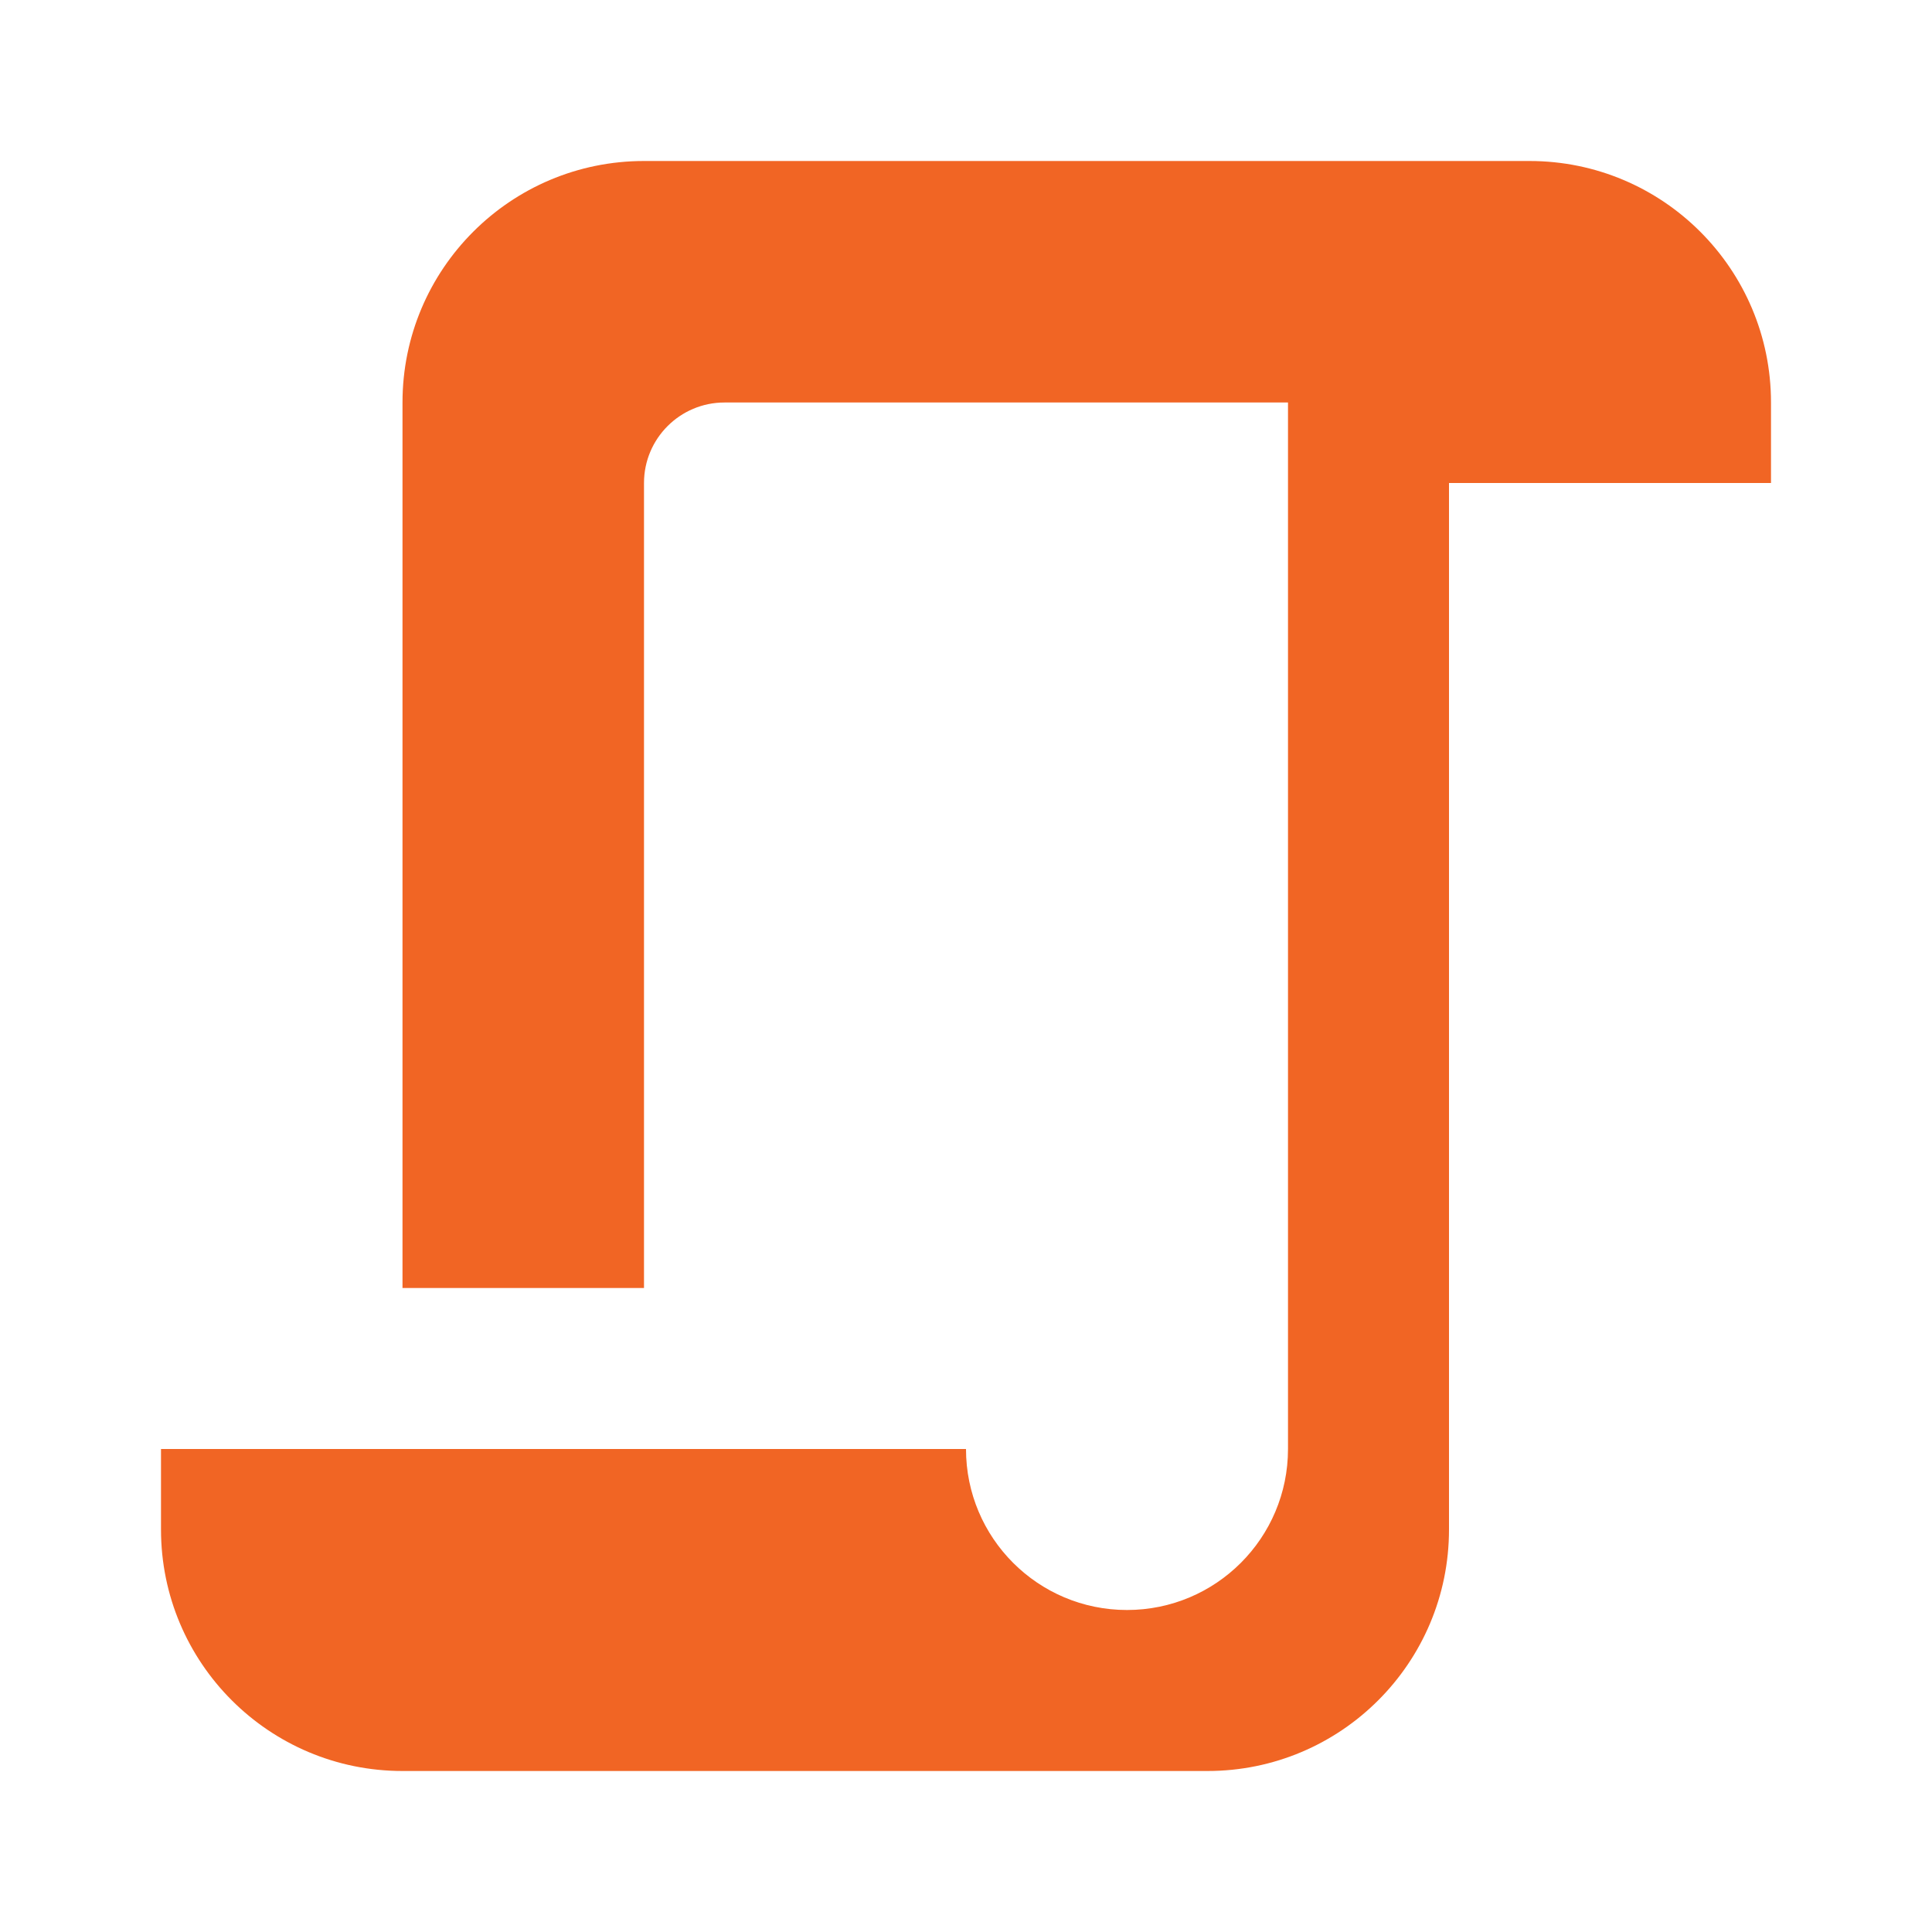
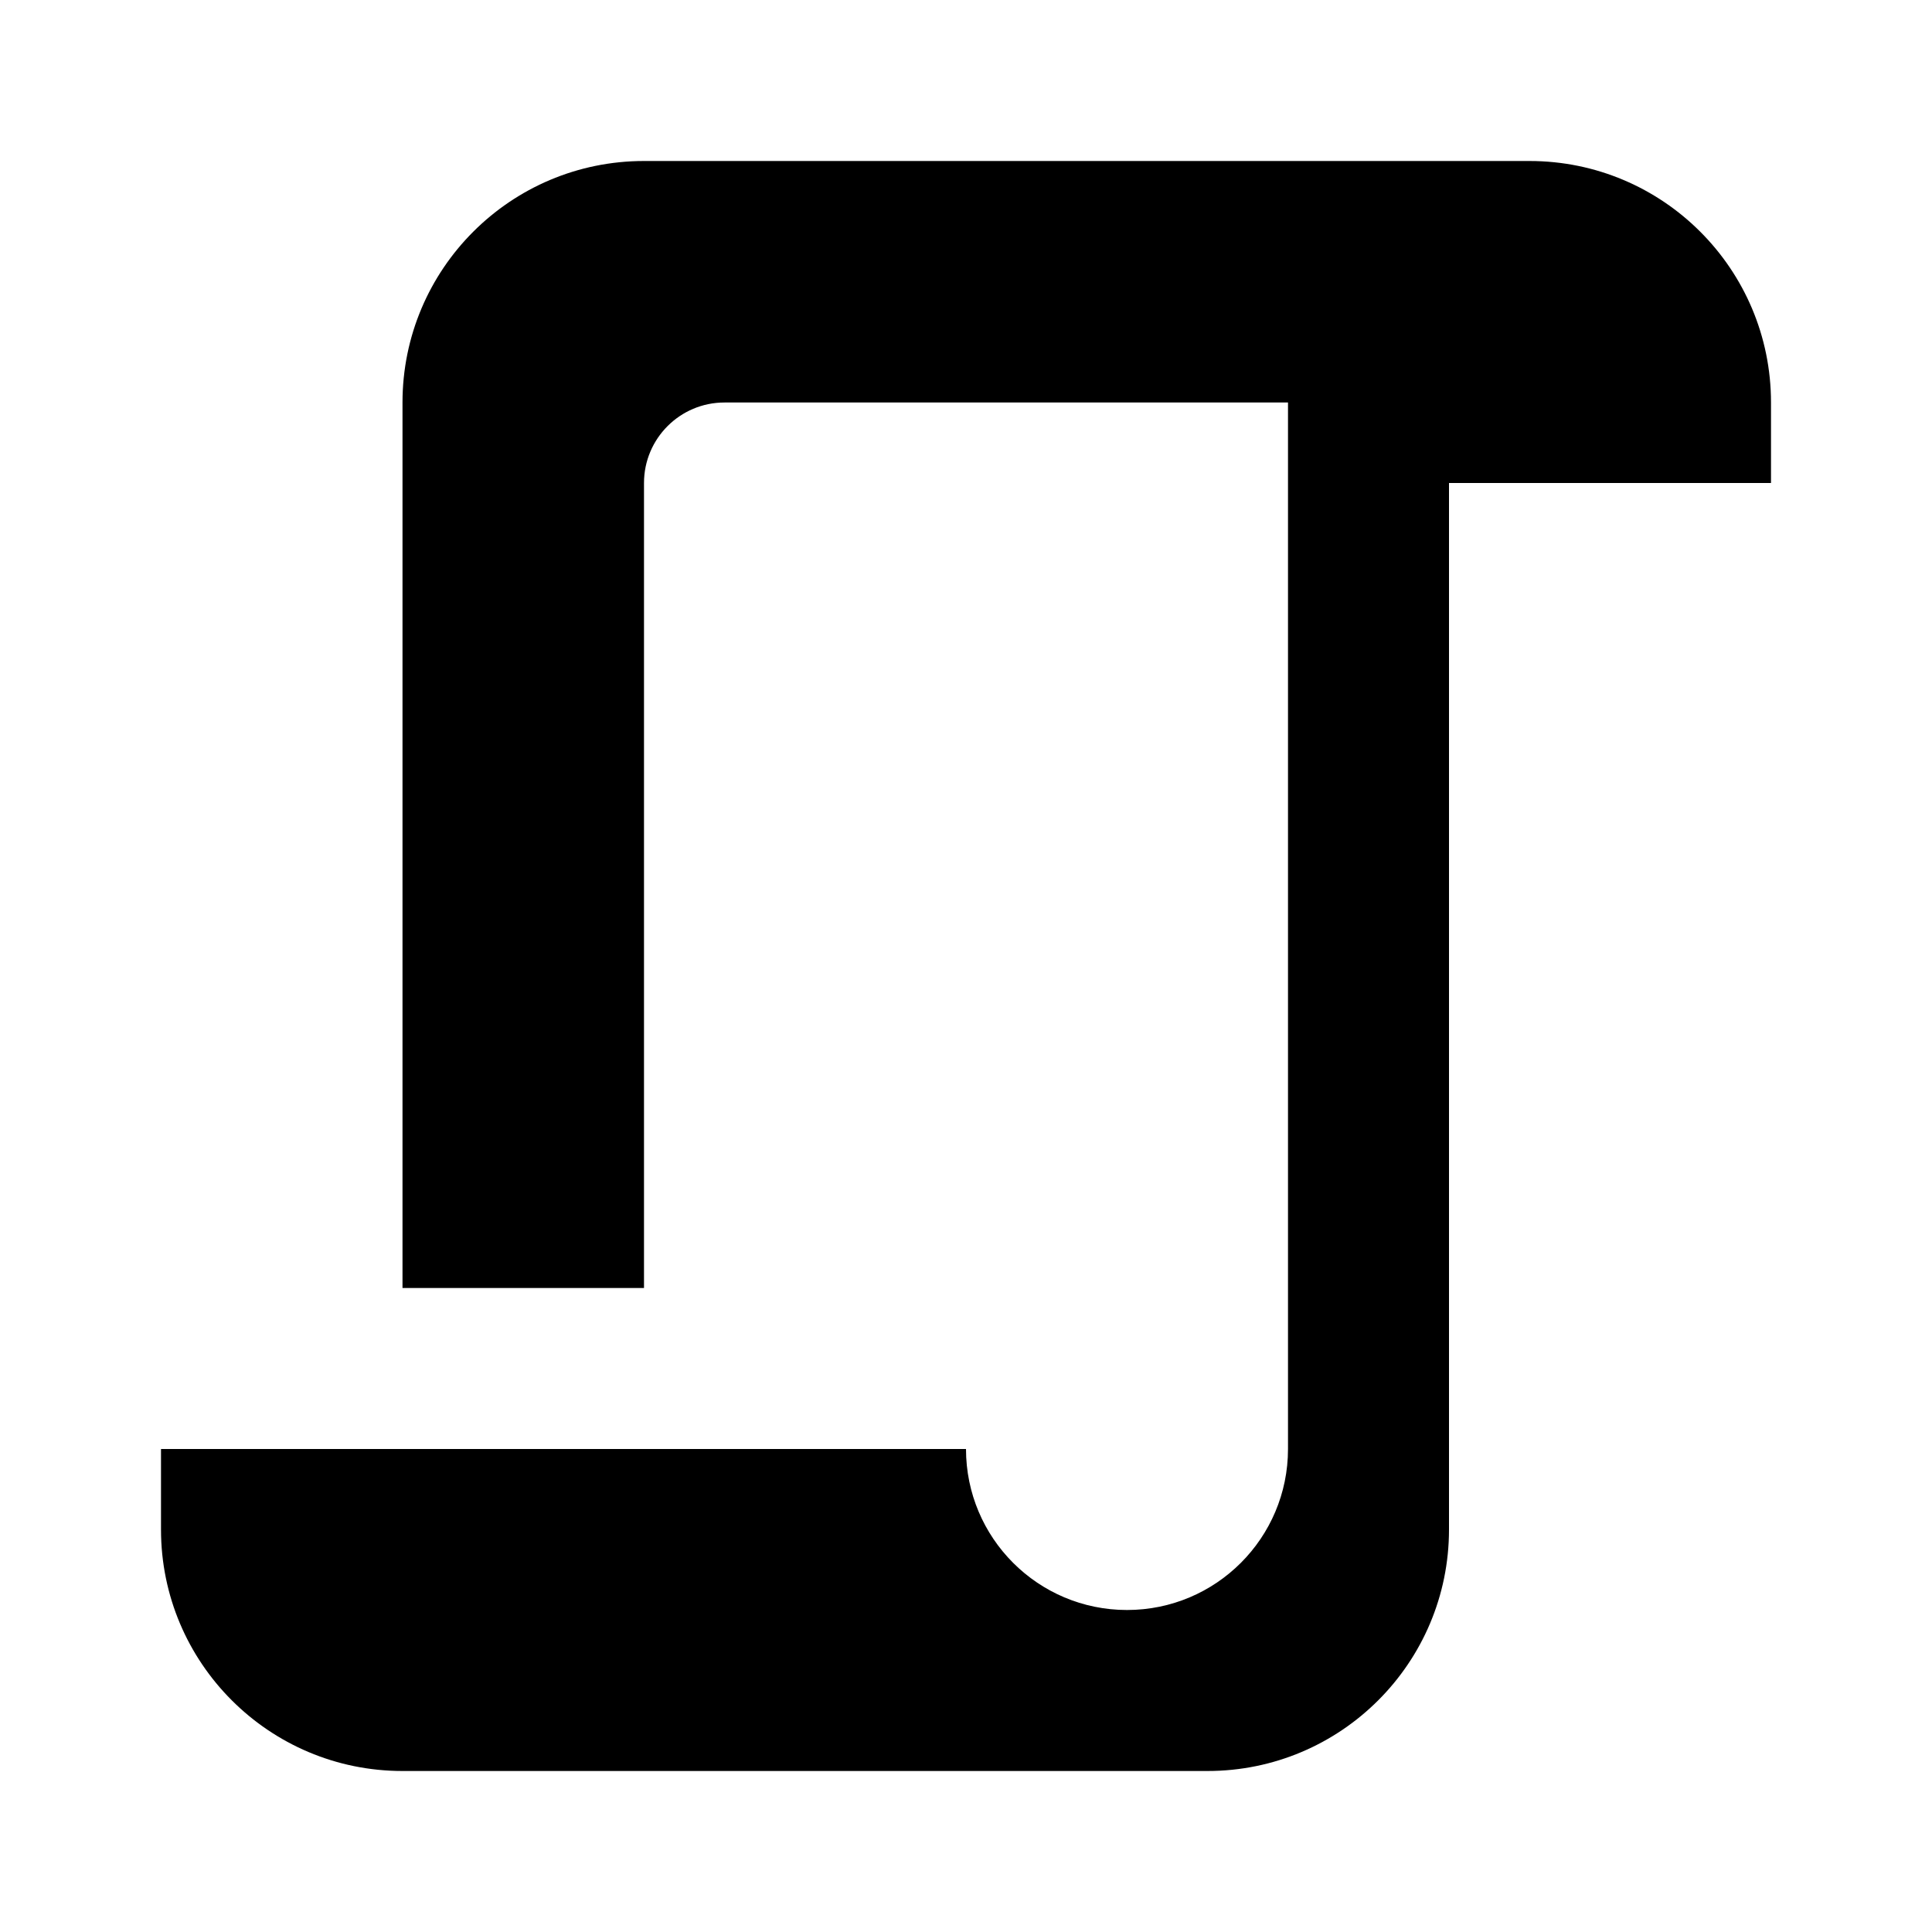
<svg xmlns="http://www.w3.org/2000/svg" version="1.1" baseProfile="full" width="24" height="24" viewBox="0 0 24.00 24.00" enable-background="new 0 0 24.00 24.00" xml:space="preserve">
-   <path fill="#F16524" fill-opacity="1" stroke-width="0.2" stroke-linejoin="round" d="M 14,20C 15.105,20 16,19.105 16,18L 16,5L 9,5C 8.448,5 8,5.448 8,6L 8,16L 5,16L 5,5C 5,3.343 6.343,2 8,2L 19,2C 20.657,2 22,3.343 22,5L 22,6L 18,6L 18,18L 18,19C 18,20.657 16.657,22 15,22L 5,22C 3.343,22 2,20.657 2,19L 2,18L 12,18C 12,19.105 12.895,20 14,20 Z " />
+   <path fill="#000000" fill-opacity="1" stroke-width="0.2" stroke-linejoin="round" d="M 14,20C 15.105,20 16,19.105 16,18L 16,5L 9,5C 8.448,5 8,5.448 8,6L 8,16L 5,16L 5,5C 5,3.343 6.343,2 8,2L 19,2C 20.657,2 22,3.343 22,5L 22,6L 18,6L 18,18L 18,19C 18,20.657 16.657,22 15,22L 5,22C 3.343,22 2,20.657 2,19L 2,18L 12,18C 12,19.105 12.895,20 14,20 Z " />
</svg>
